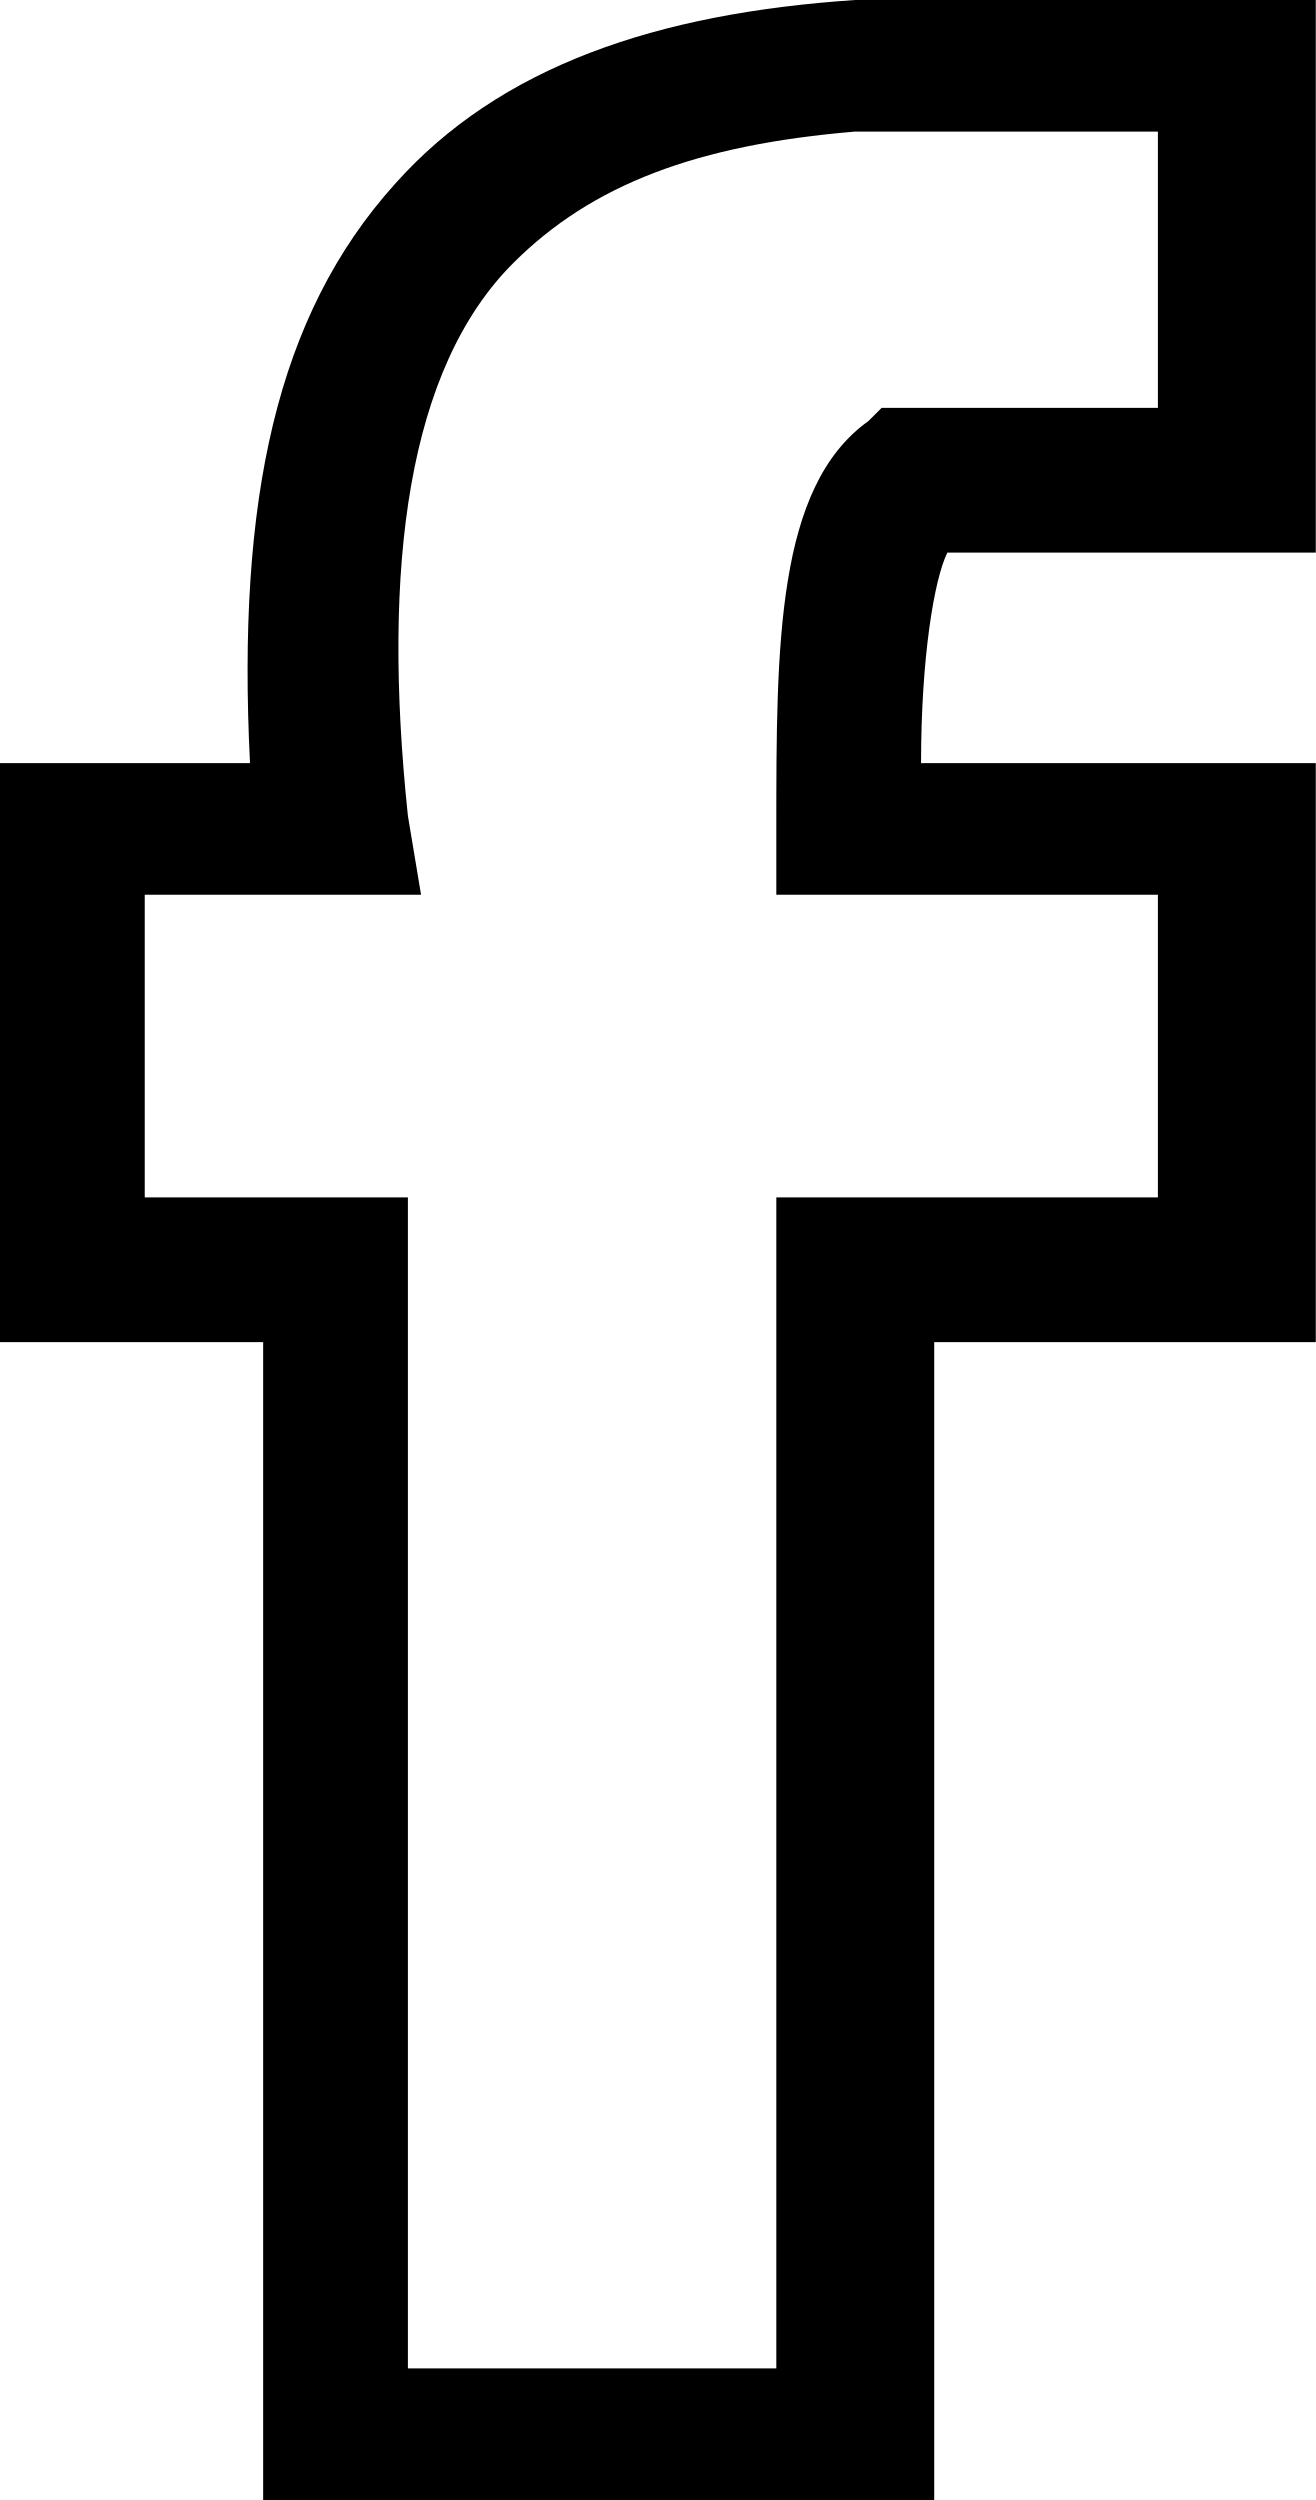
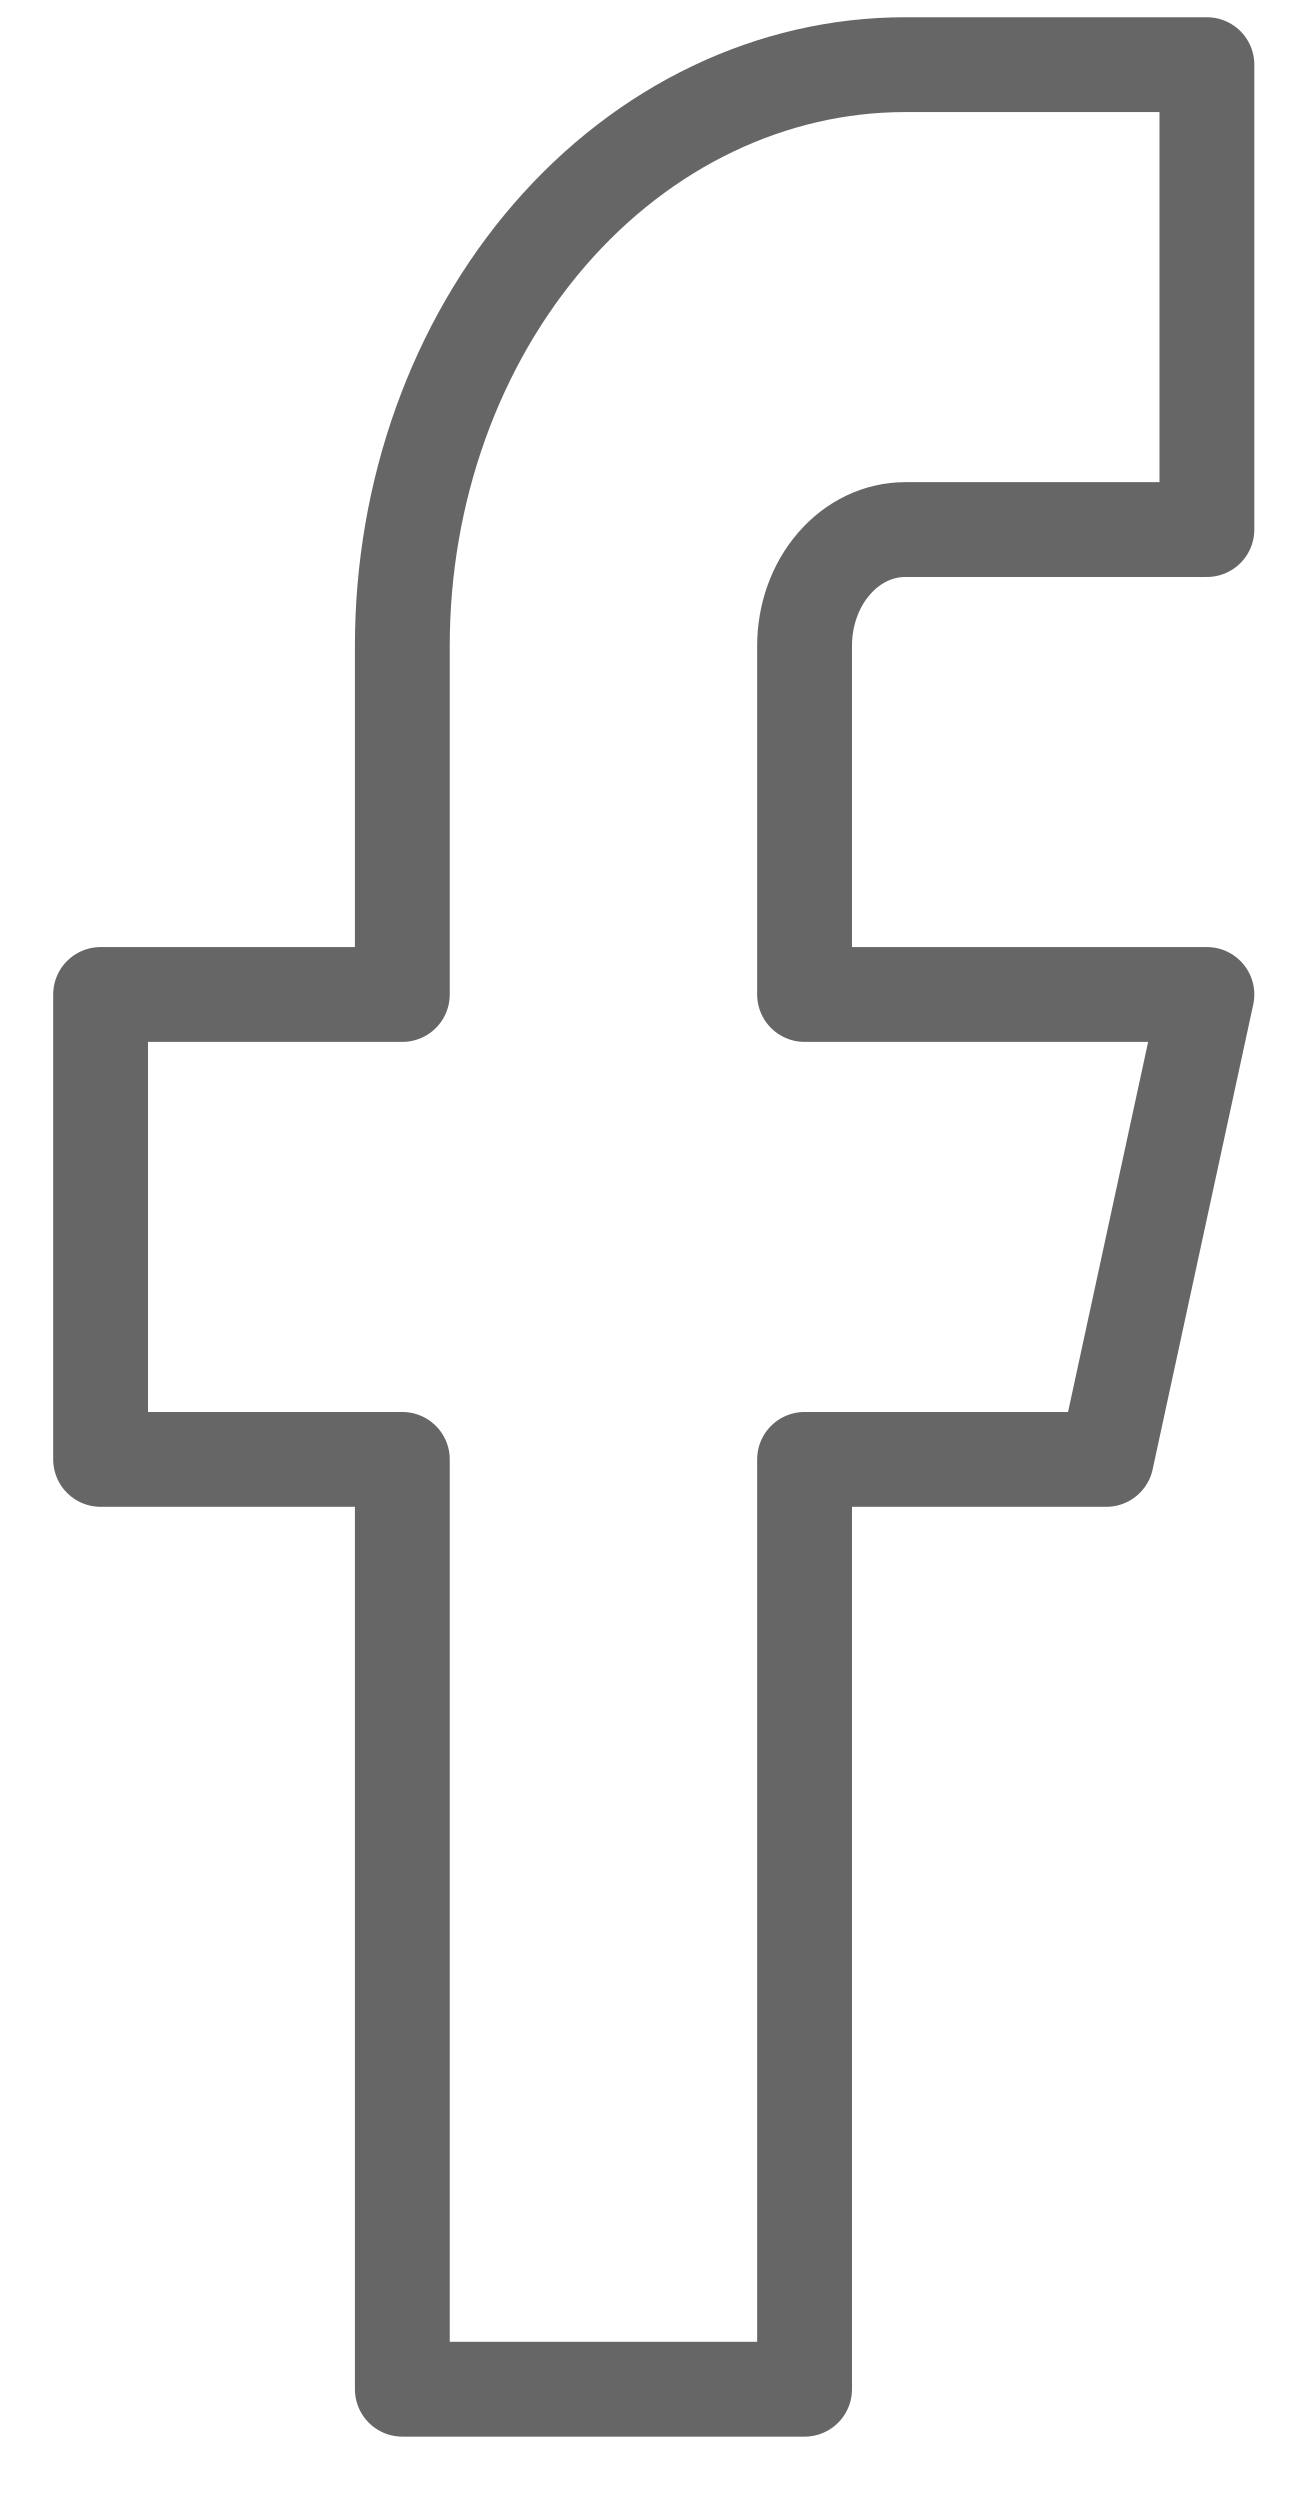
- <svg xmlns="http://www.w3.org/2000/svg" version="1.1" id="Layer_1" x="0px" y="0px" viewBox="0 0 10 19" style="enable-background: new 0 0 10 19;" xml:space="preserve">
-   <path d="M7.1,19H2v-8.8H0V5.8h1.9C1.8,3.8,2.1,2.4,3,1.4C3.8,0.5,5,0.1,6.5,0H10v4.2H7.2C7.1,4.4,7,5,7,5.8h3v4.4H7.1V19z M3.1,18   h2.8V9.1h2.9V6.8H5.9V6.3c0-1.4,0-2.6,0.7-3.1l0.1-0.1h2.1V1H6.5c-1.2,0.1-2,0.4-2.6,1c-0.8,0.8-1,2.3-0.8,4.2l0.1,0.6H1.1v2.3h2V18   z" />
+ <svg xmlns="http://www.w3.org/2000/svg" width="15" height="29" viewBox="0 0 15 29" fill="none">
+   <path d="M14 0.75H10.5C8.953 0.75 7.469 1.46 6.375 2.724C5.281 3.989 4.667 5.703 4.667 7.491V11.536H1.167V16.929H4.667V27.715H9.333V16.929H12.833L14 11.536H9.333V7.491C9.333 7.134 9.456 6.791 9.675 6.538C9.894 6.285 10.191 6.143 10.5 6.143H14V0.75Z" stroke="#666666" stroke-width="1.1" stroke-linecap="round" stroke-linejoin="round" />
</svg>
